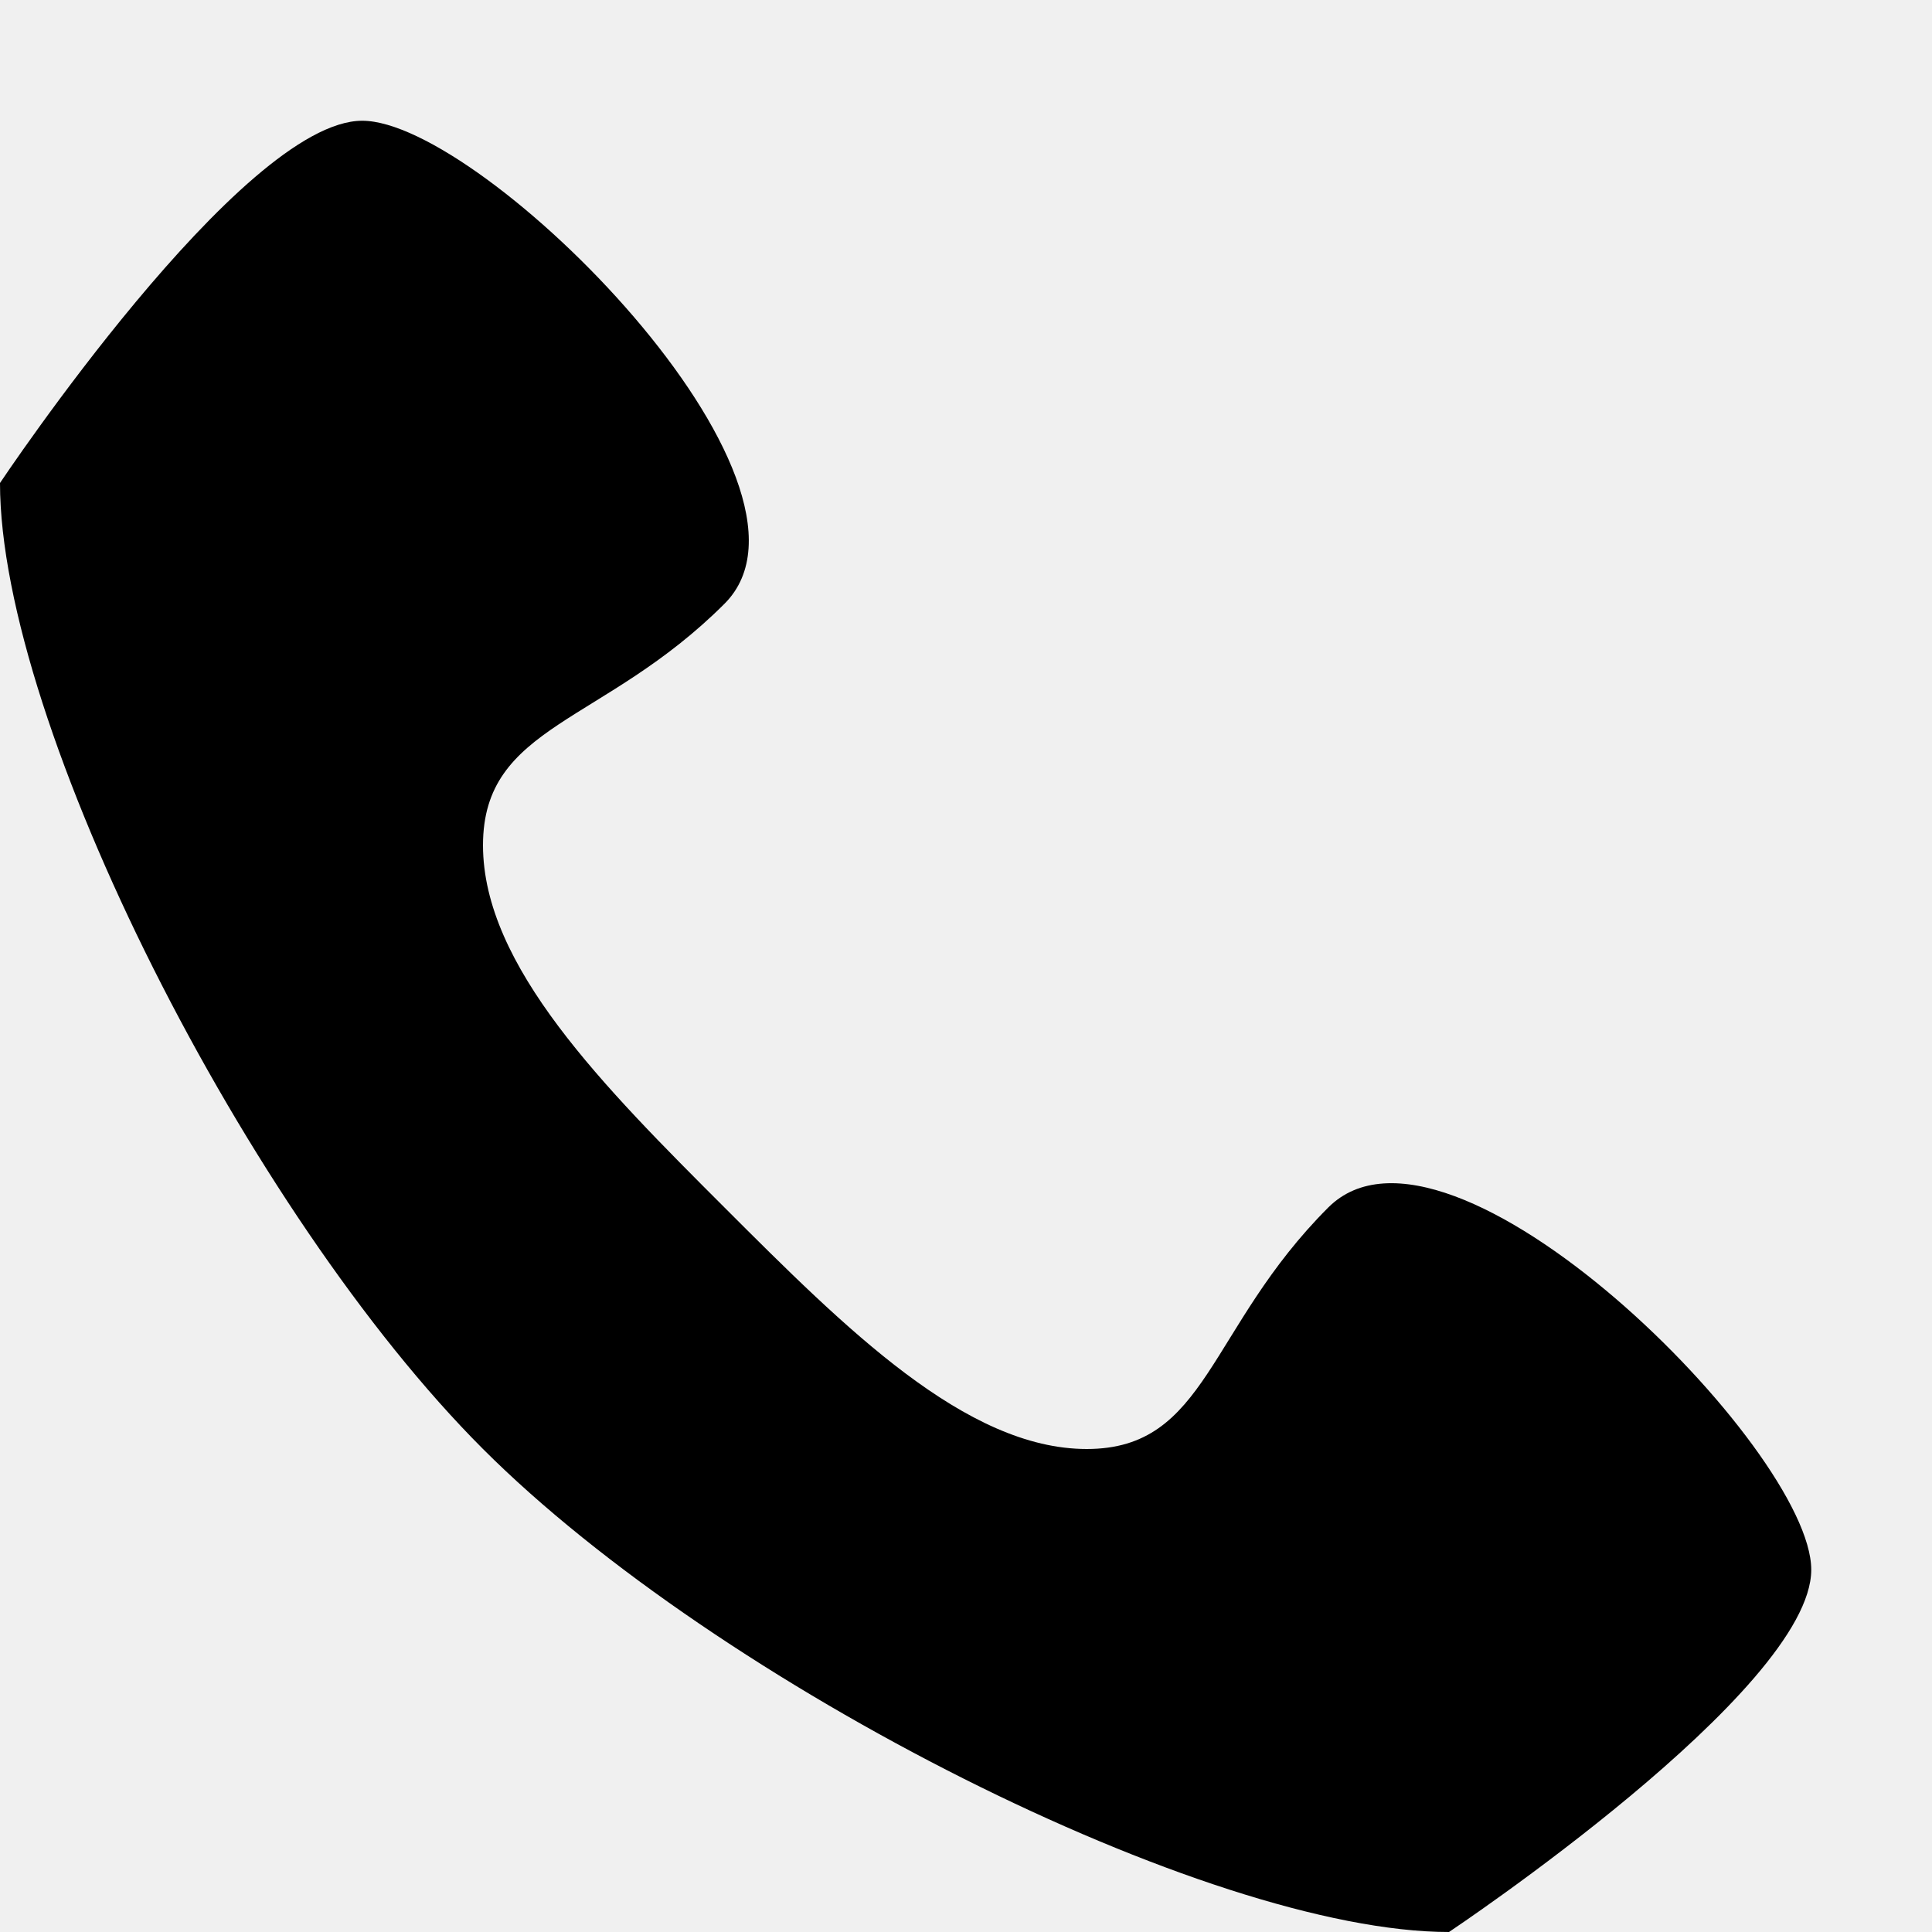
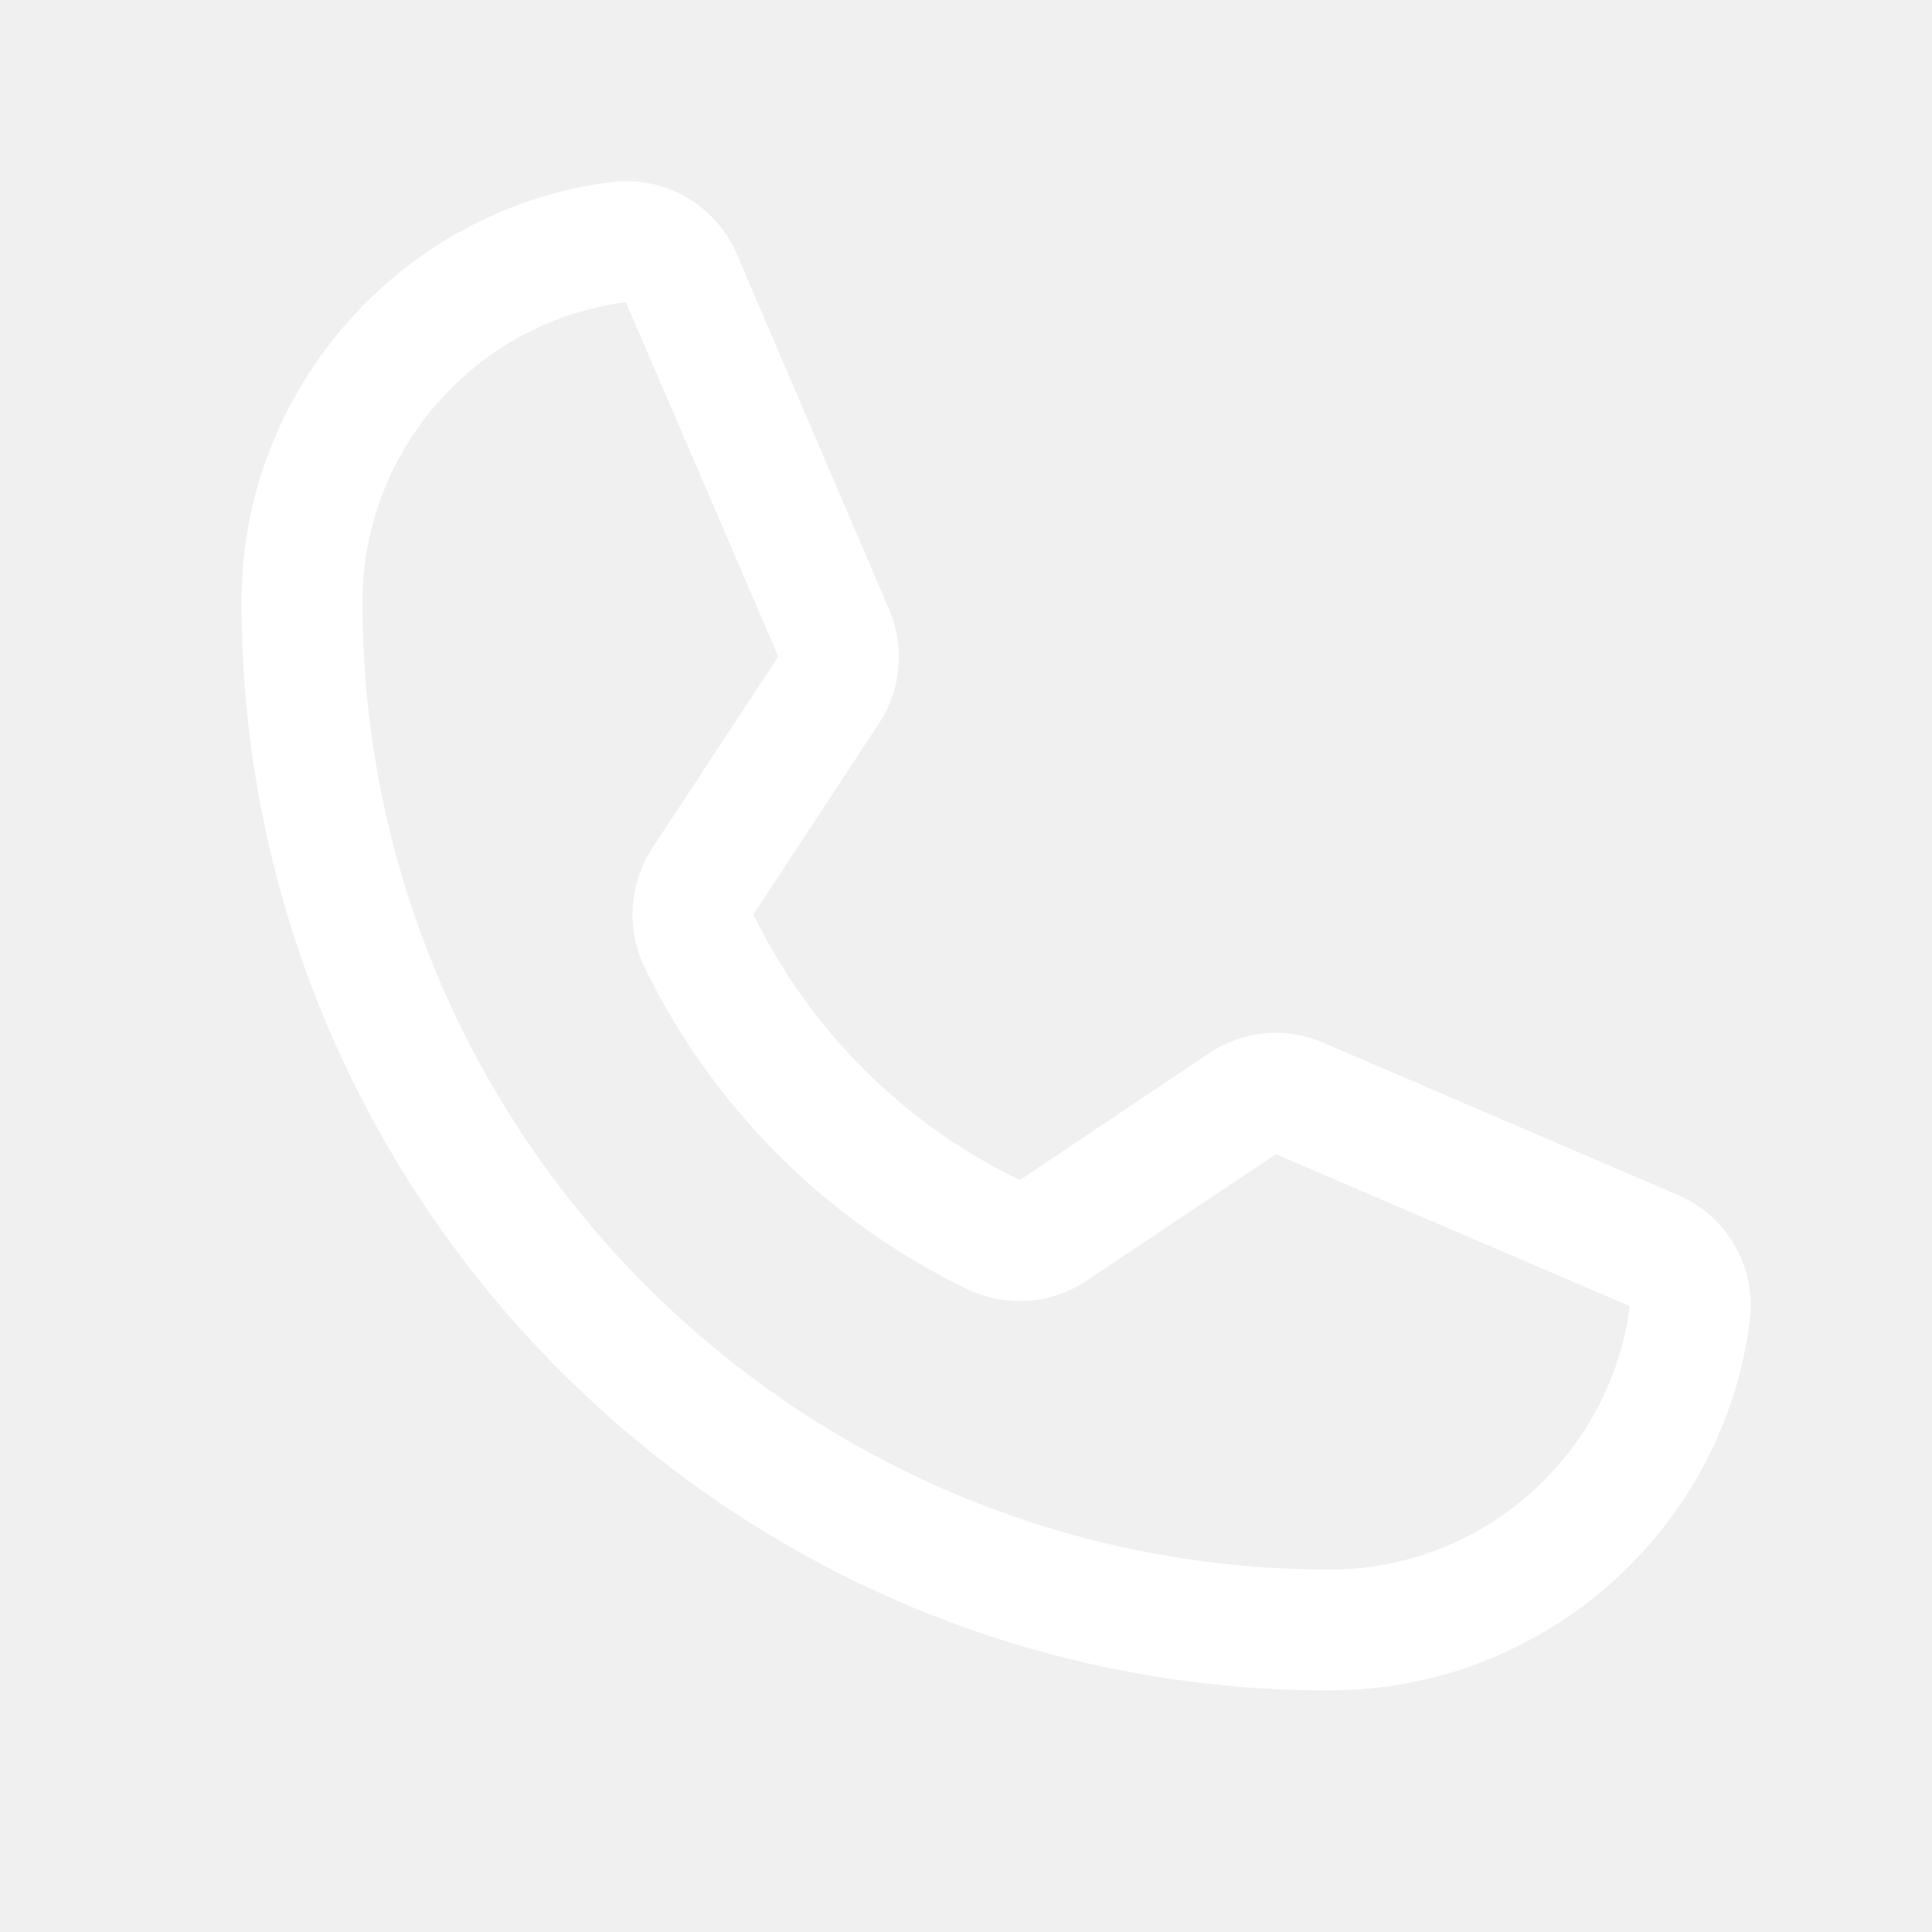
- <svg xmlns="http://www.w3.org/2000/svg" version="1.1" width="512" height="512" viewBox="0 0 512 512">
-   <g id="icomoon-ignore">
- </g>
-   <path d="M352 320c-32 32-32 64-64 64s-64-32-96-64-64-64-64-96 32-32 64-64-64-128-96-128-96 96-96 96c0 64 65.75 193.75 128 256s192 128 256 128c0 0 96-64 96-96s-96-128-128-96z" />
+ <svg xmlns="http://www.w3.org/2000/svg" width="32" height="32" viewBox="0 0 32 32" fill="none">
+   <path d="M22.03 28C12.088 28 4 19.912 4 9.97C4 6.452 6.632 3.463 10.12 3.016C11.008 2.901 11.868 3.4 12.211 4.226L14.724 10.088C14.988 10.697 14.932 11.399 14.572 11.961L12.479 15.145C13.408 17.059 14.974 18.623 16.892 19.545L20.021 17.449C20.585 17.067 21.301 17.001 21.931 17.276L27.784 19.79C28.6 20.13 29.098 20.99 28.983 21.877C28.537 25.366 25.548 27.996 22.031 27.997L22.03 28ZM10.366 5.005C7.878 5.328 6.003 7.461 6.003 9.97C6.003 18.807 13.193 25.997 22.03 25.997C24.539 25.997 26.671 24.121 26.995 21.634L21.134 19.118L18.004 21.209C17.424 21.601 16.667 21.658 16.03 21.357C13.698 20.235 11.799 18.34 10.674 16.017L10.671 16.013C10.373 15.389 10.421 14.641 10.796 14.06L12.891 10.873L10.367 5.006L10.366 5.005Z" fill="white" />
</svg>
